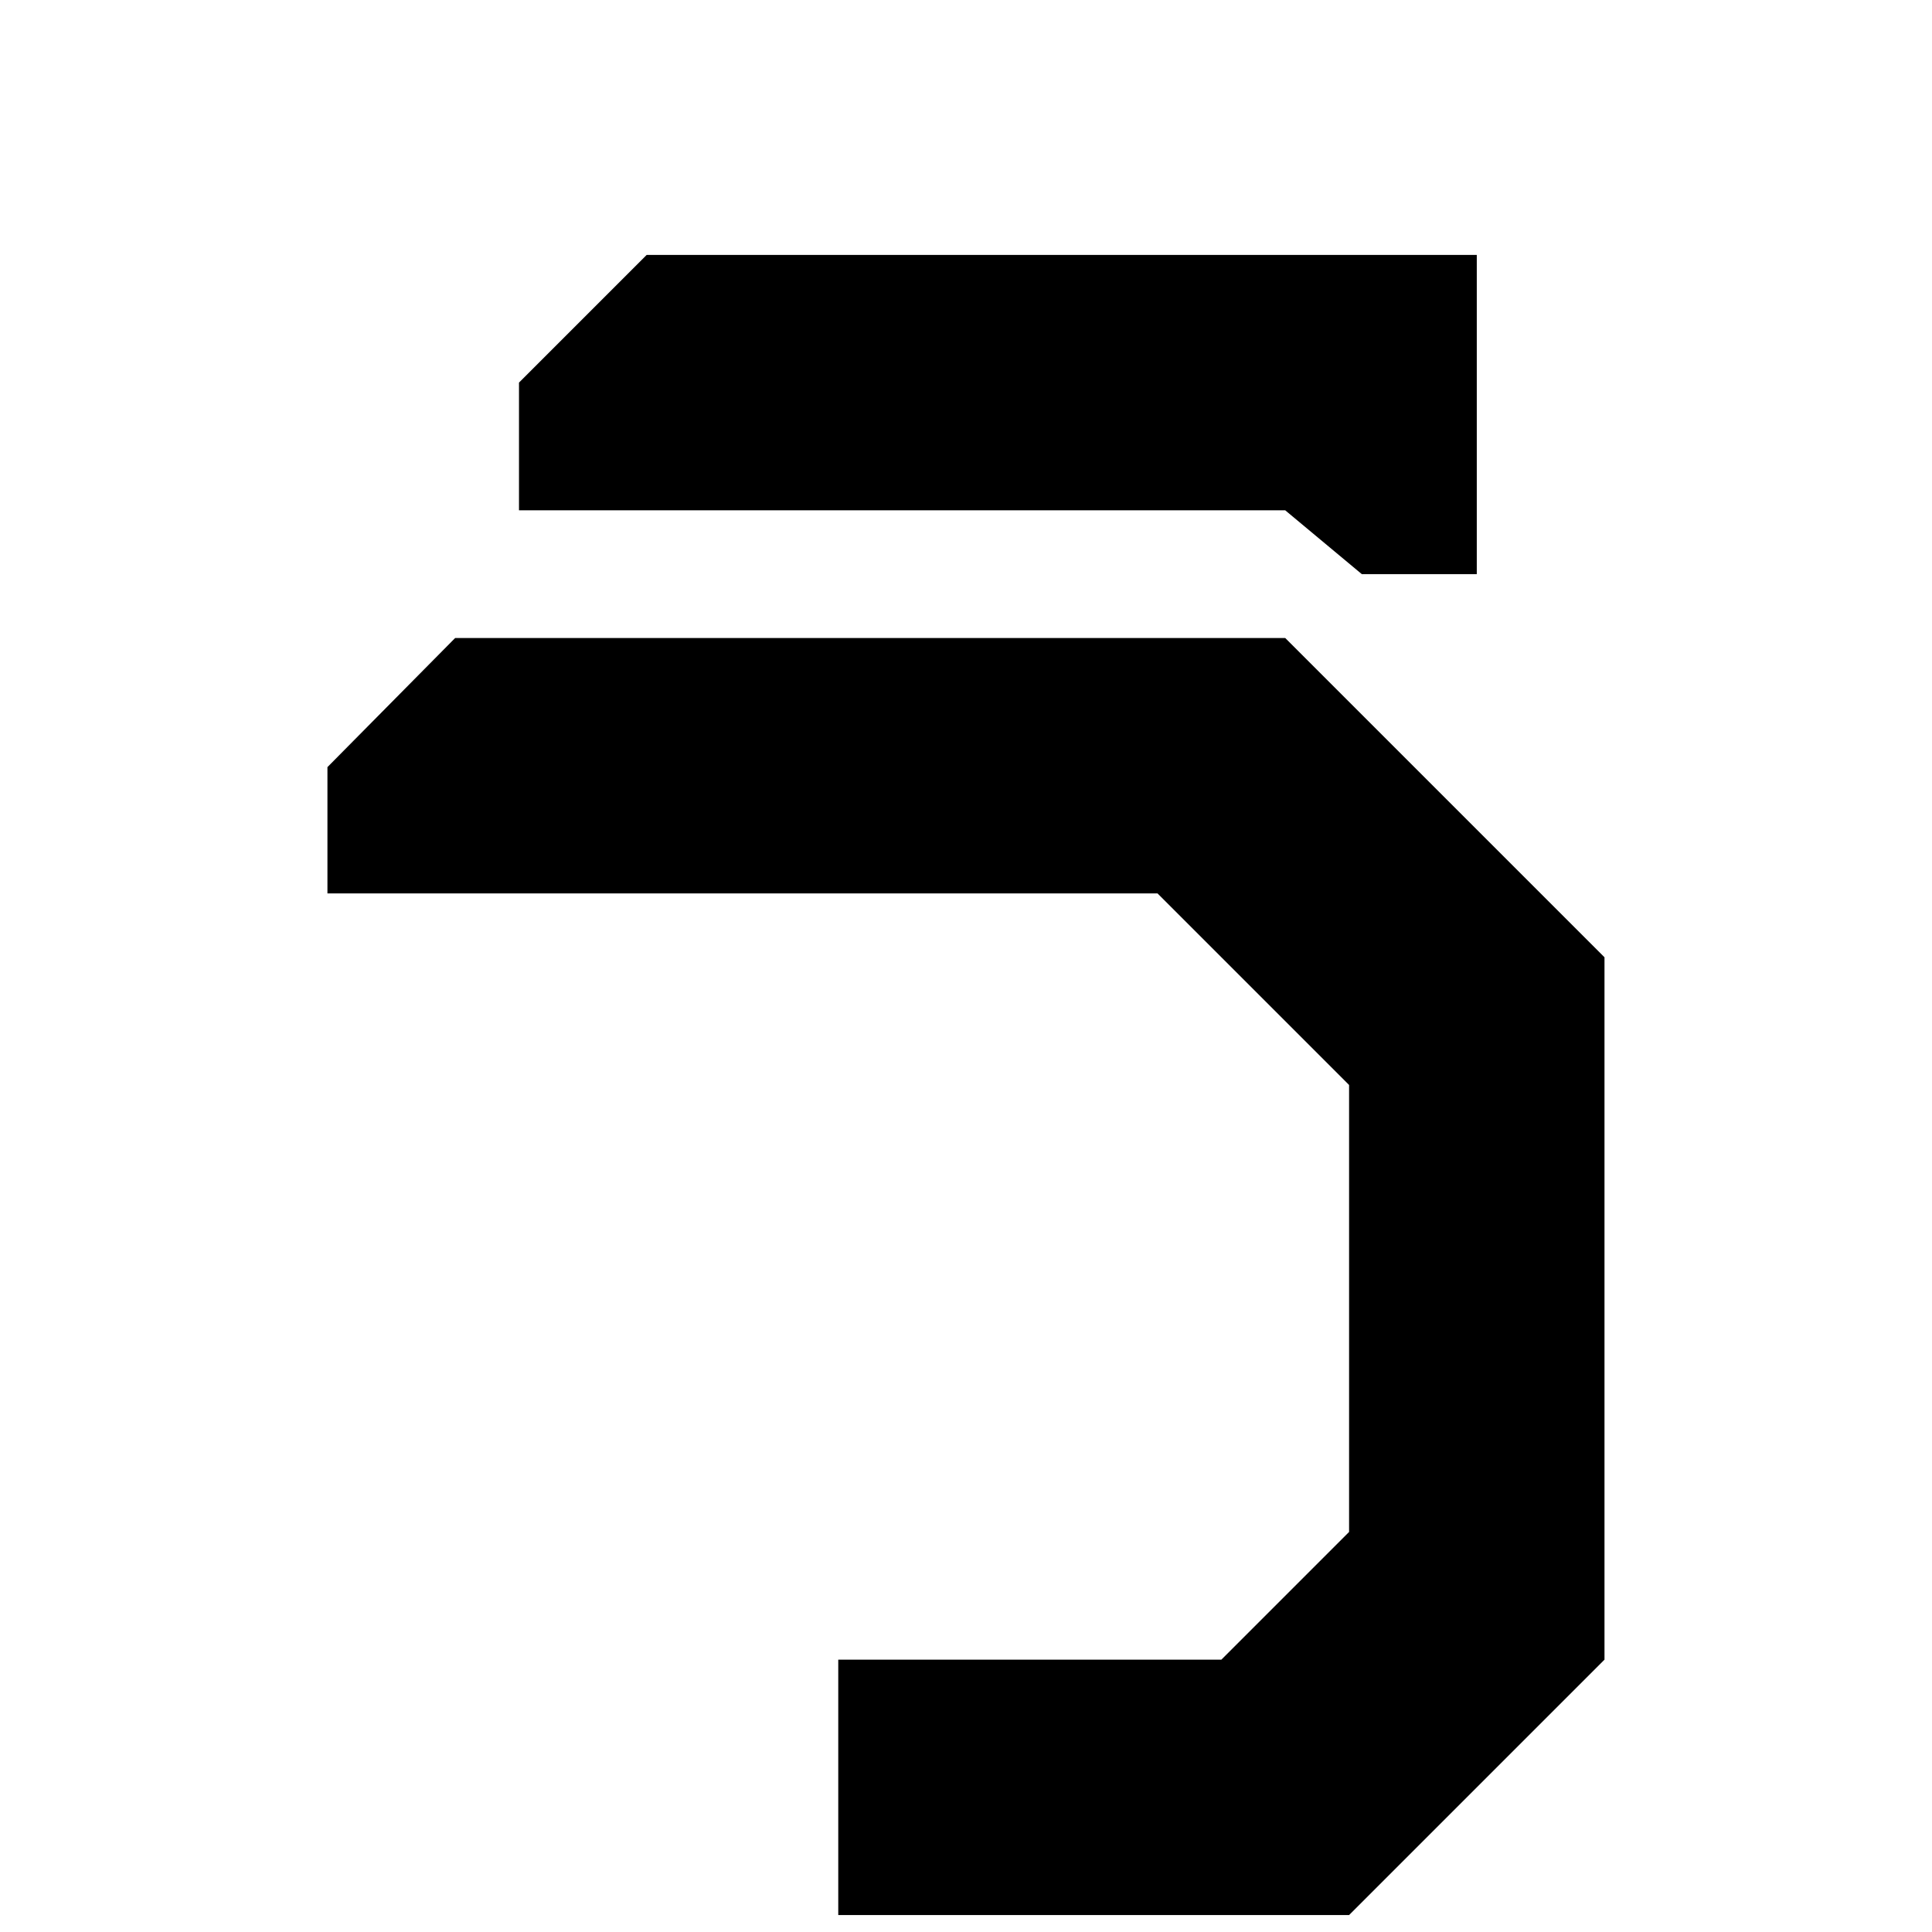
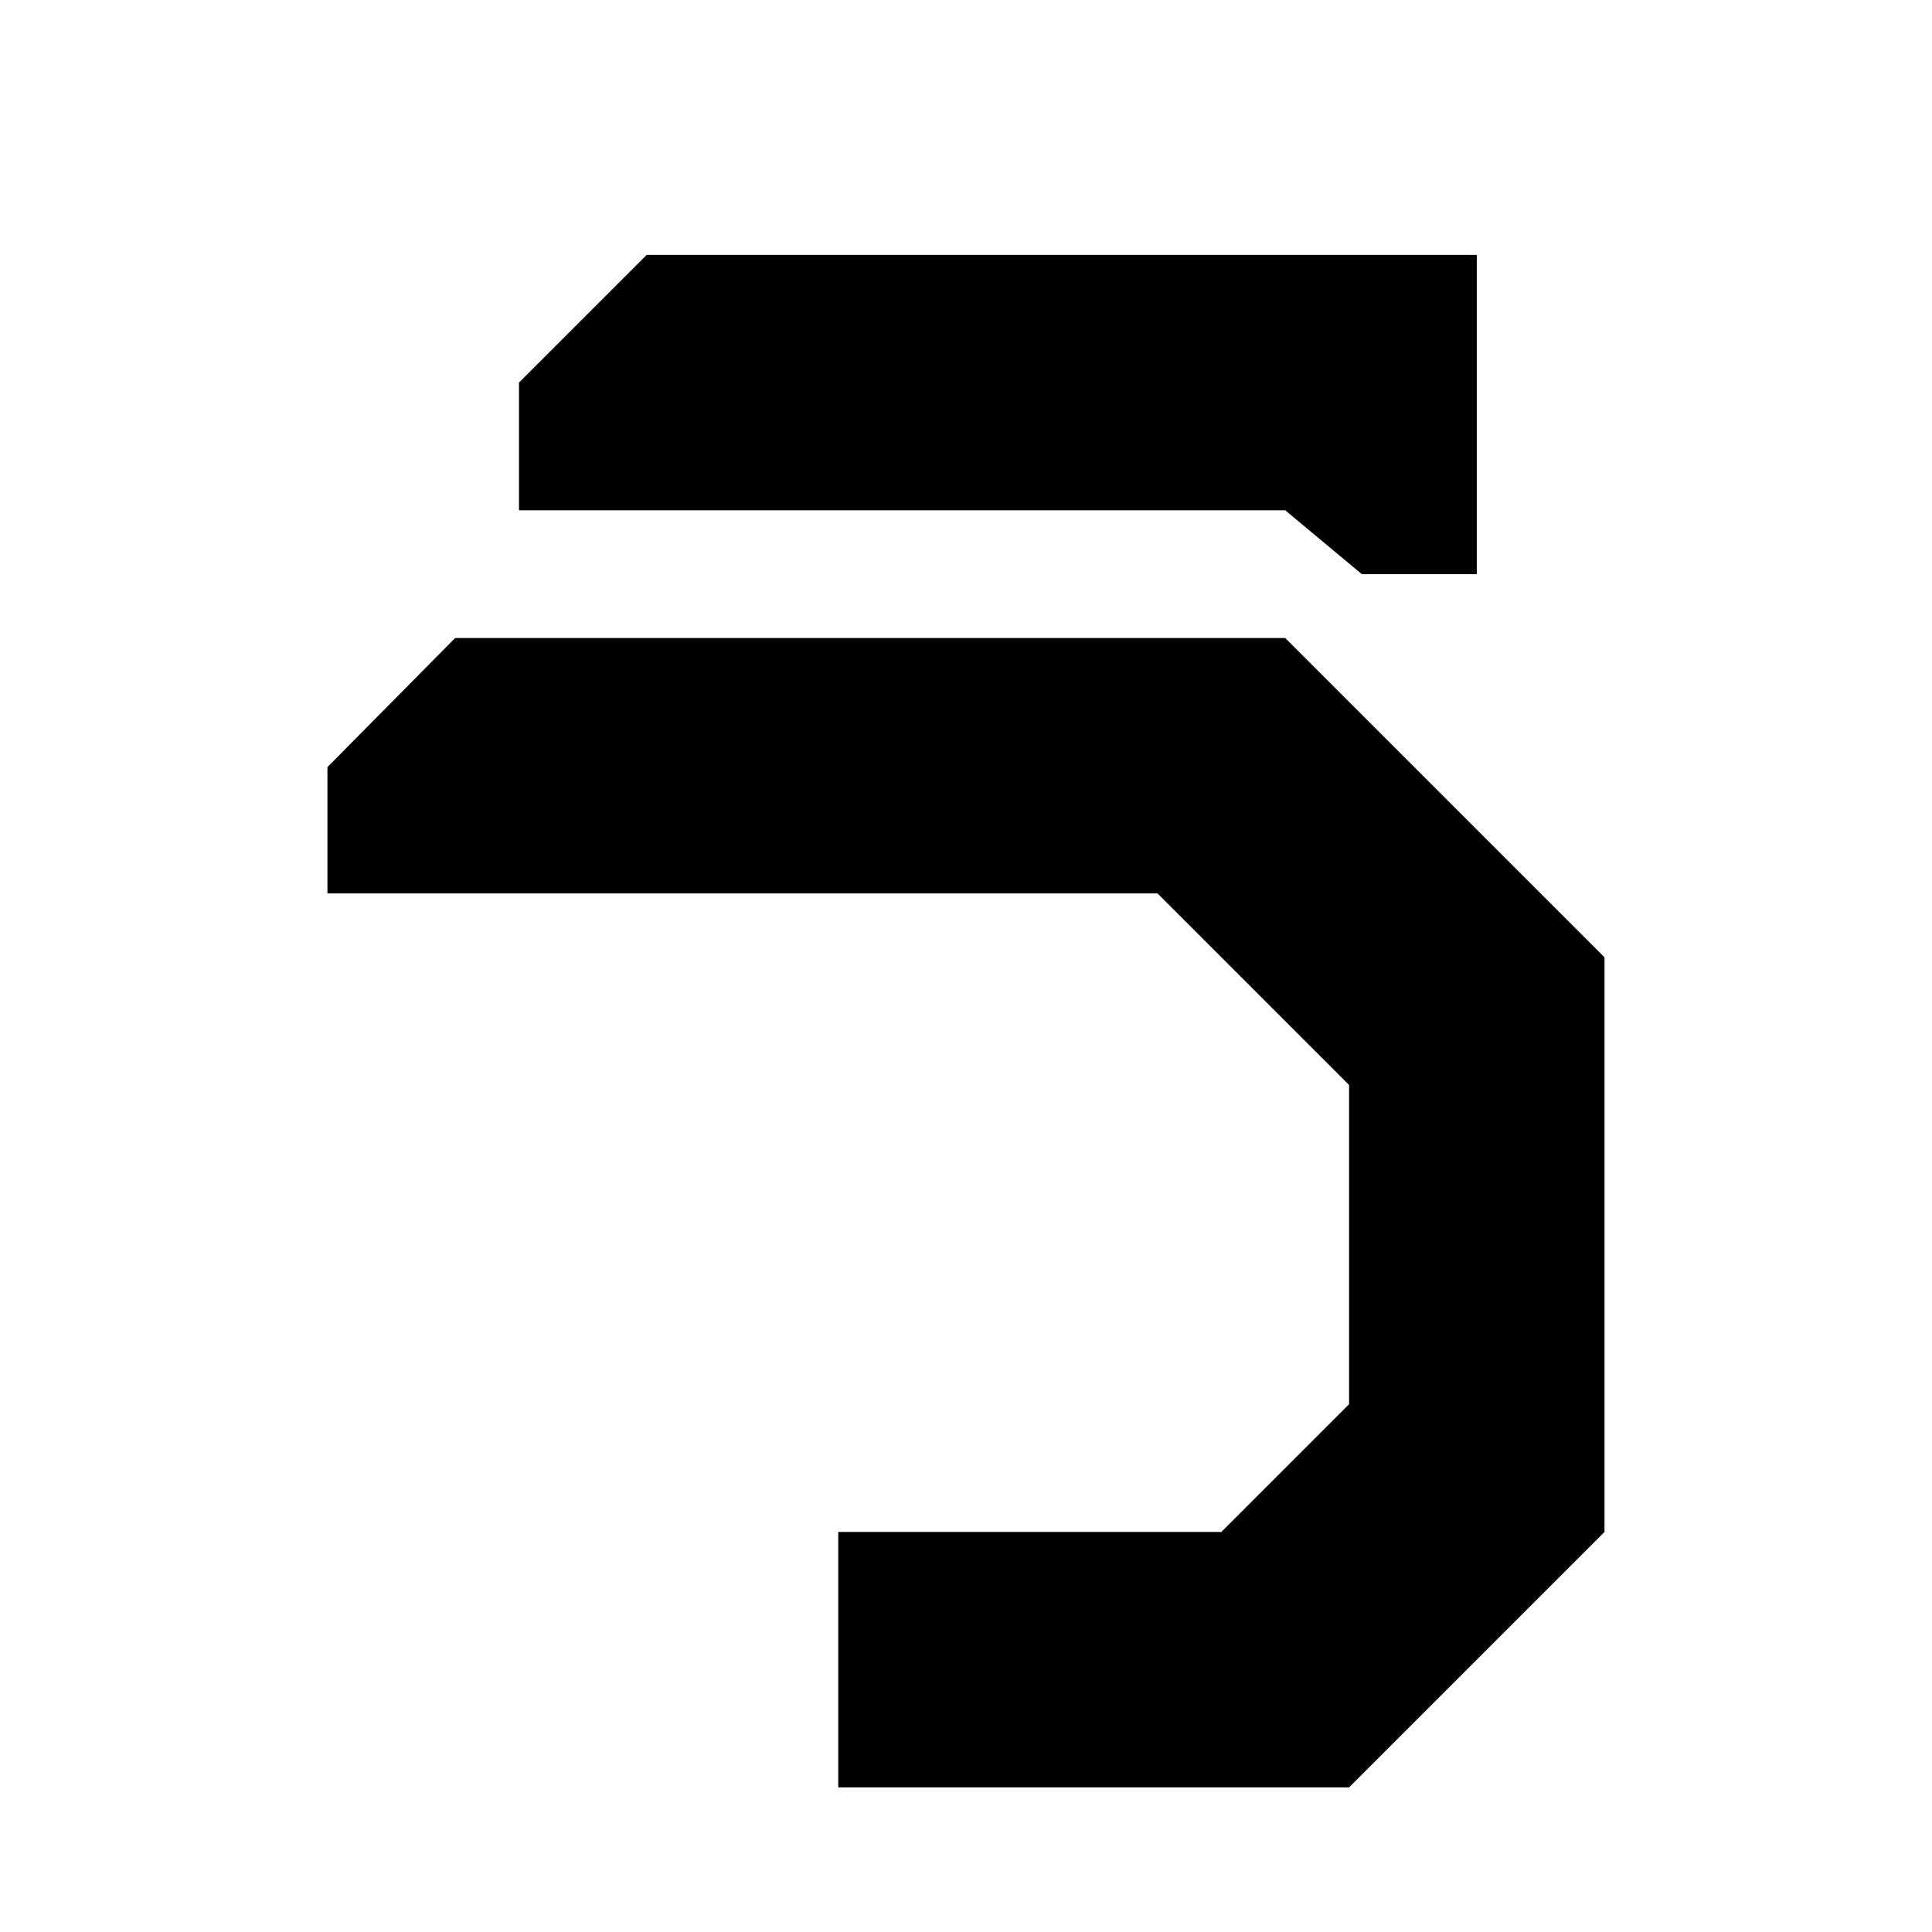
<svg xmlns="http://www.w3.org/2000/svg" viewBox="0 0 512 512" width="512" height="512">
  <g transform="matrix(33.8432,0,0,33.8432,-1109.481,-1185.968)">
-     <path d="M42.847 40.039L36.347 40.039L35.347 41.050L35.347 42.039L41.847 42.039L43.347 43.539L43.347 47.039L42.347 48.039L39.347 48.039L39.347 50.039L43.347 50.039L45.347 48.039L45.347 42.539L42.847 40.039" fill="#000000" />
+     <path d="M42.847 40.039L36.347 40.039L35.347 41.050L35.347 42.039L41.847 42.039L43.347 43.539L43.347 46.039L42.347 47.039L39.347 47.039L39.347 49.039L43.347 49.039L45.347 47.039L45.347 42.539L42.847 40.039" fill="#000000" />
    <path d="M43.447 39.539L44.347 39.539L44.347 37.039L37.847 37.039L36.847 38.039L36.847 39.039L42.847 39.039L43.447 39.539" fill="#000000" />
  </g>
</svg>
